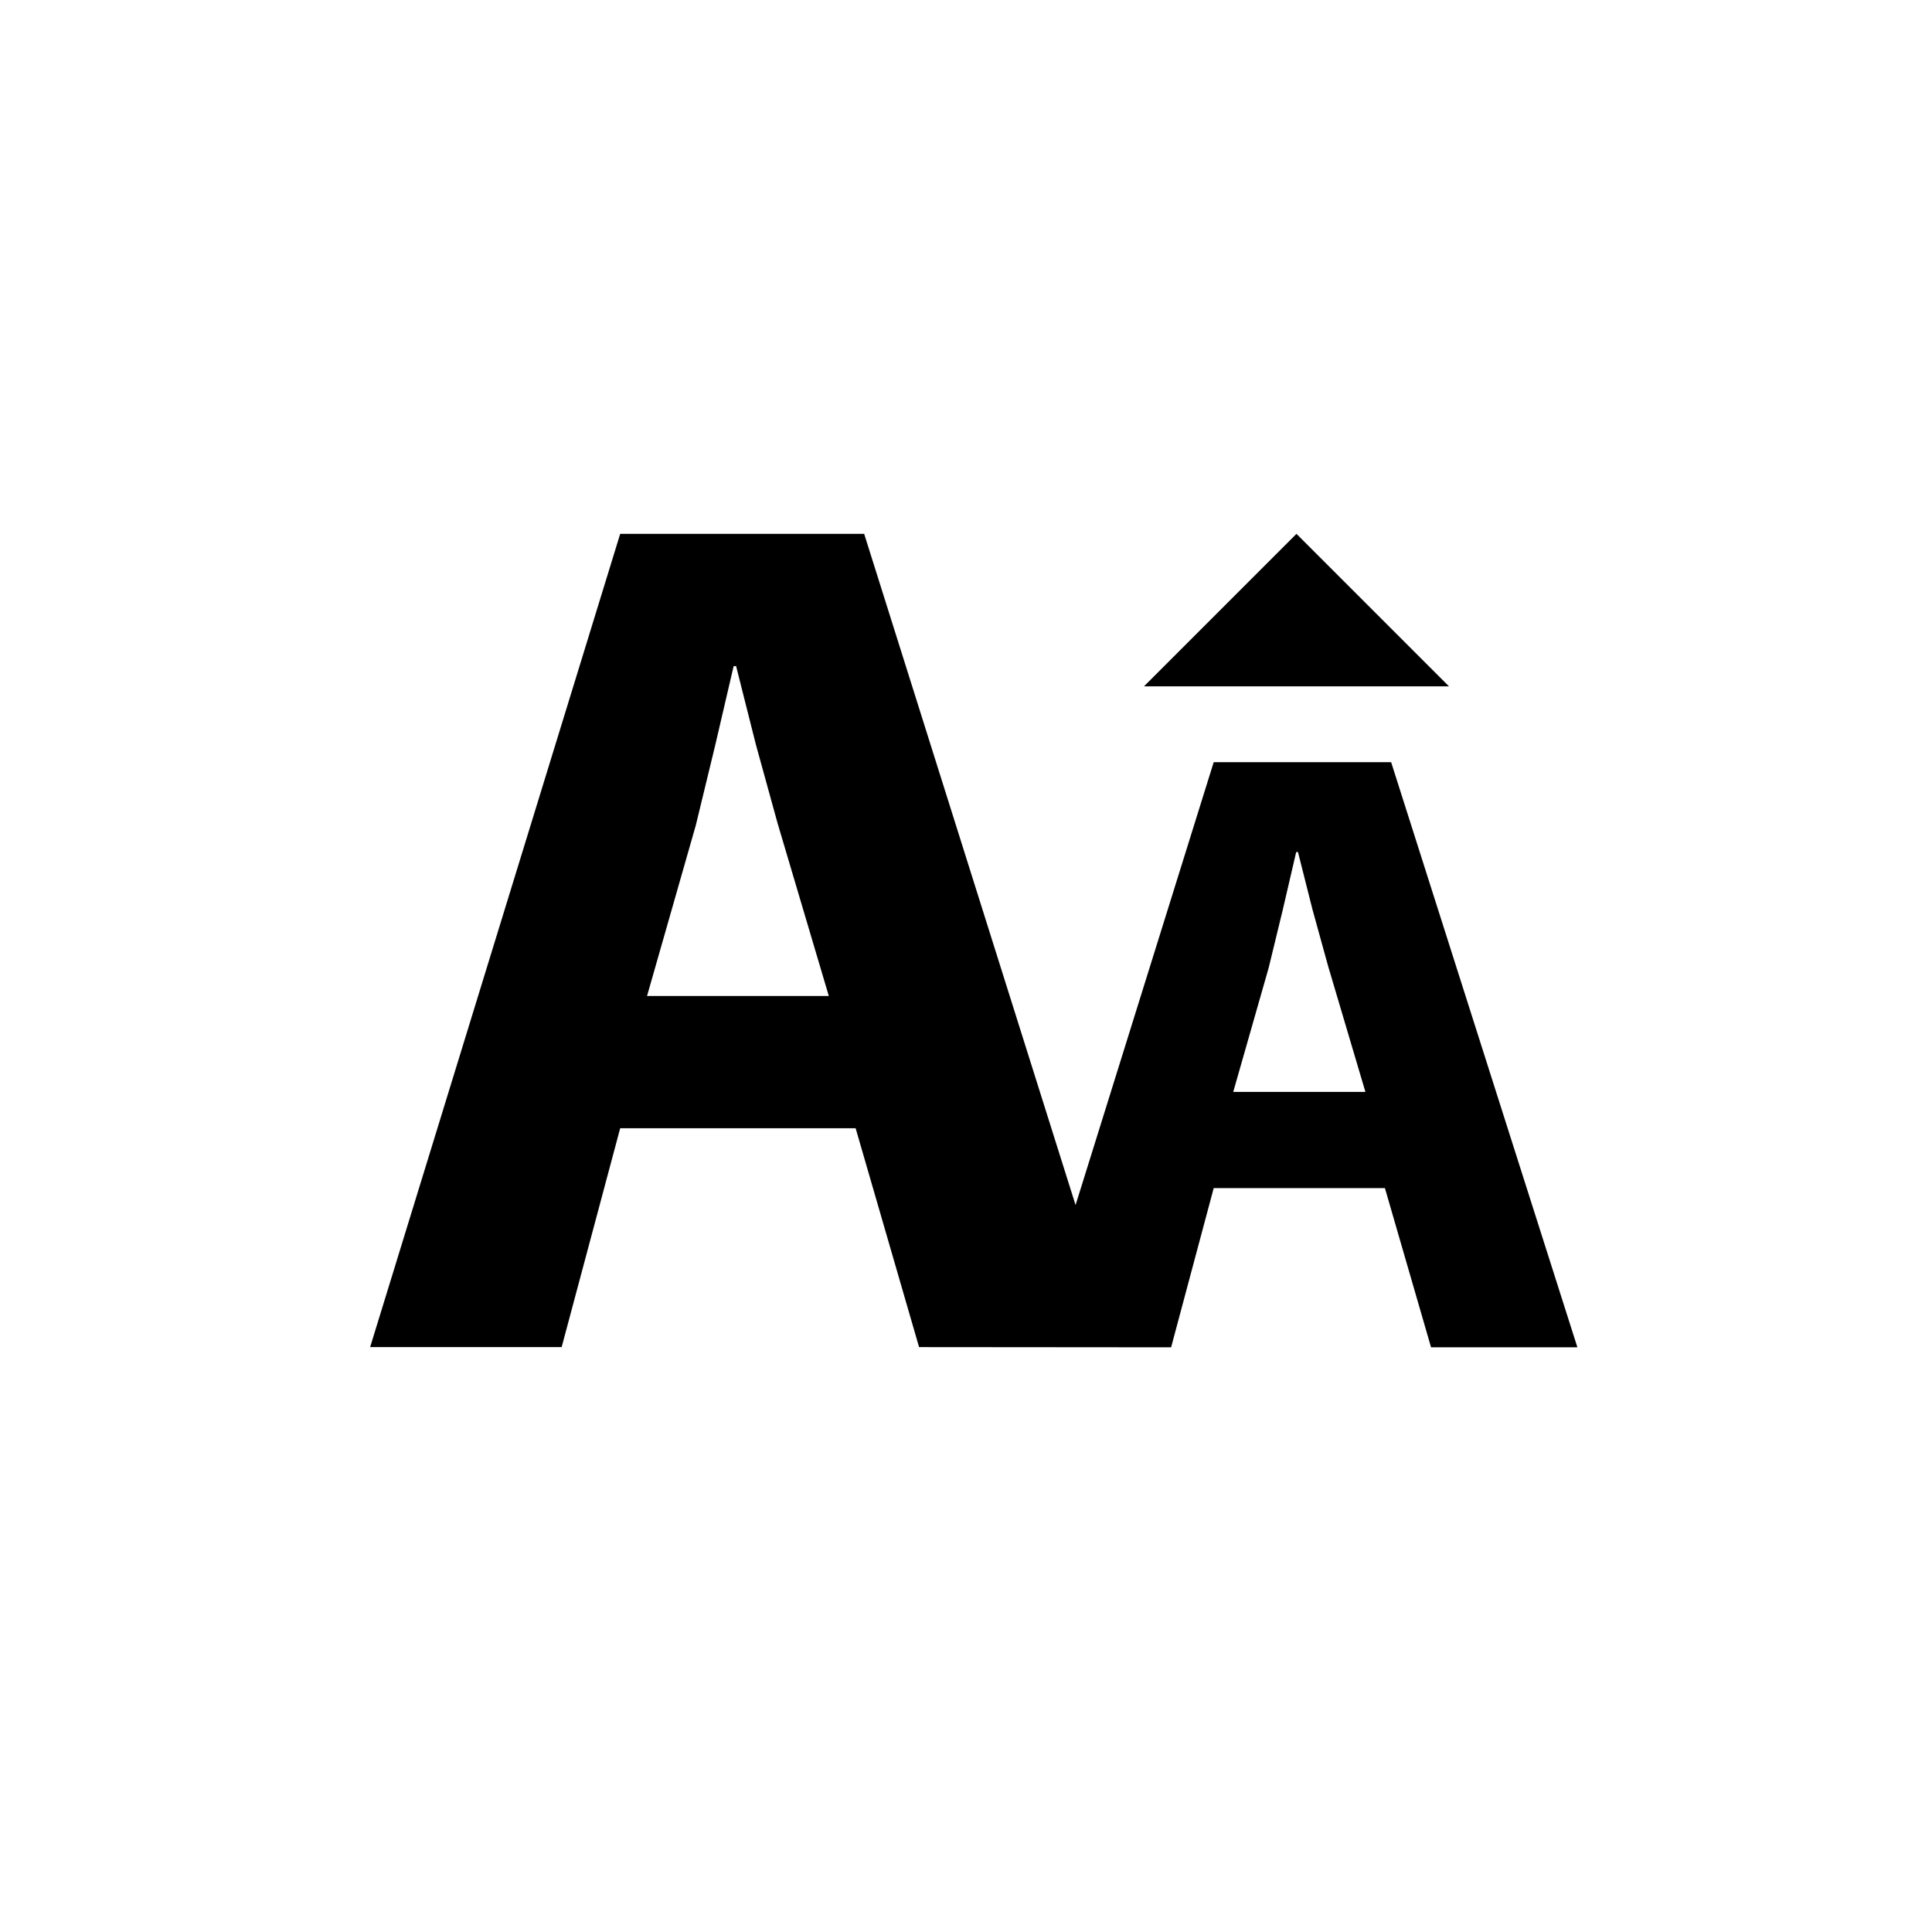
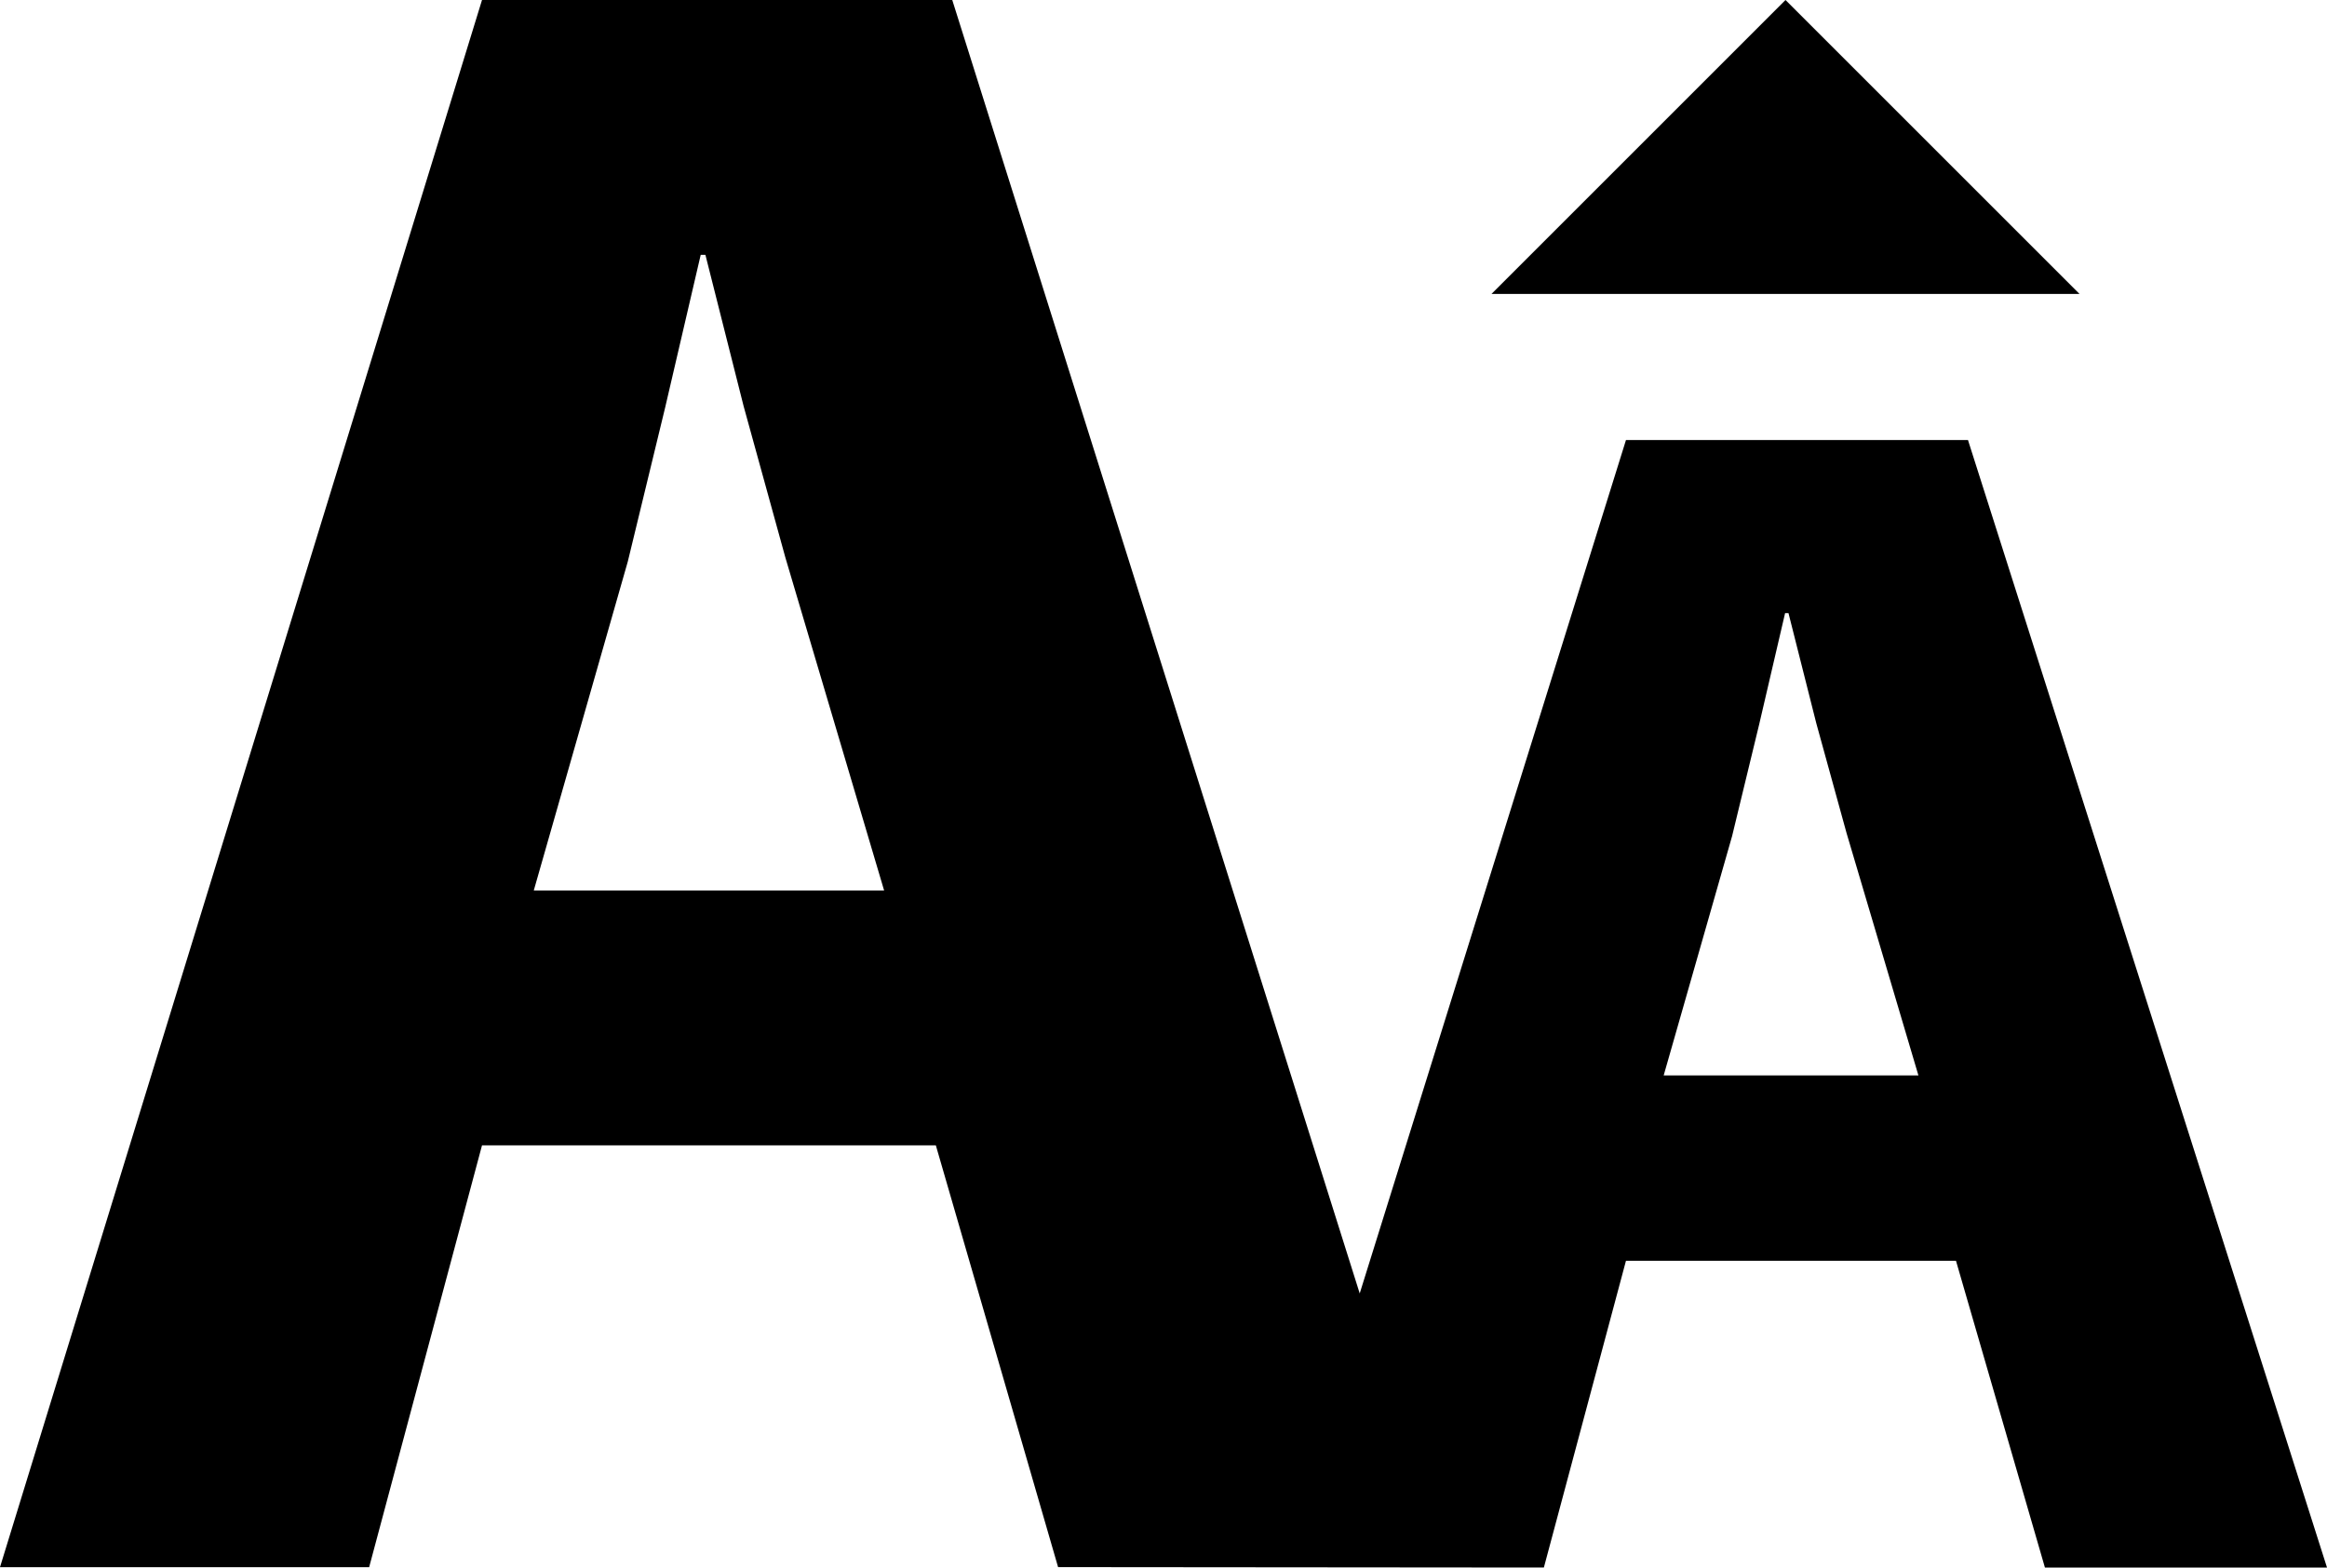
- <svg xmlns="http://www.w3.org/2000/svg" version="1.1" baseProfile="full" width="76" height="76" viewBox="0 0 76.00 76.00" enable-background="new 0 0 76.00 76.00" xml:space="preserve">
-   <path fill="#000000" fill-opacity="1" stroke-width="0.2" stroke-linejoin="round" d="M 33.658,44.381L 24.397,44.381L 22.094,52.992L 14.56,52.992L 24.397,21L 33.994,21L 42.31,47.404L 47.744,29.983L 54.724,29.983L 62.051,53L 56.294,53L 54.479,46.737L 47.744,46.737L 46.069,53L 36.154,52.992L 33.658,44.381 Z M 25.453,39.179L 32.603,39.179L 30.587,32.381L 29.735,29.291L 28.956,26.202L 28.86,26.202L 28.134,29.319L 27.372,32.462L 25.453,39.179 Z M 48.512,42.954L 53.712,42.954L 52.246,38.01L 51.626,35.763L 51.059,33.517L 50.989,33.517L 50.462,35.784L 49.907,38.069L 48.512,42.954 Z M 45,27L 51,21L 57,27L 45,27 Z " />
+ <svg xmlns="http://www.w3.org/2000/svg" version="1.1" width="50" height="33.69" viewBox="0 0 50 33.69" enable-background="new 0 0 76.00 76.00" xml:space="preserve" id="svg2">
+   <defs id="defs8" />
+   <path d="m 20.108,24.616 -9.751,0 L 7.932,33.682 0,33.682 10.357,0 20.461,0 l 8.755,27.799 5.721,-18.341 7.349,0 L 50,33.69 l -6.061,0 -1.911,-6.593 -7.091,0 -1.764,6.593 -10.438,-0.009 -2.627,-9.066 z m -8.639,-5.477 7.528,0 -2.122,-7.157 -0.897,-3.253 -0.821,-3.252 -0.101,0 -0.764,3.282 -0.802,3.308 -2.021,7.072 z m 24.277,3.975 5.475,0 -1.543,-5.205 -0.652,-2.366 -0.597,-2.365 -0.073,0 -0.556,2.387 -0.583,2.406 -1.47,5.143 z M 32.048,6.317 38.365,0 l 6.317,6.317 -12.634,0 z" id="path4" style="fill:#000000;fill-opacity:1;stroke-width:0.2;stroke-linejoin:round" />
</svg>
